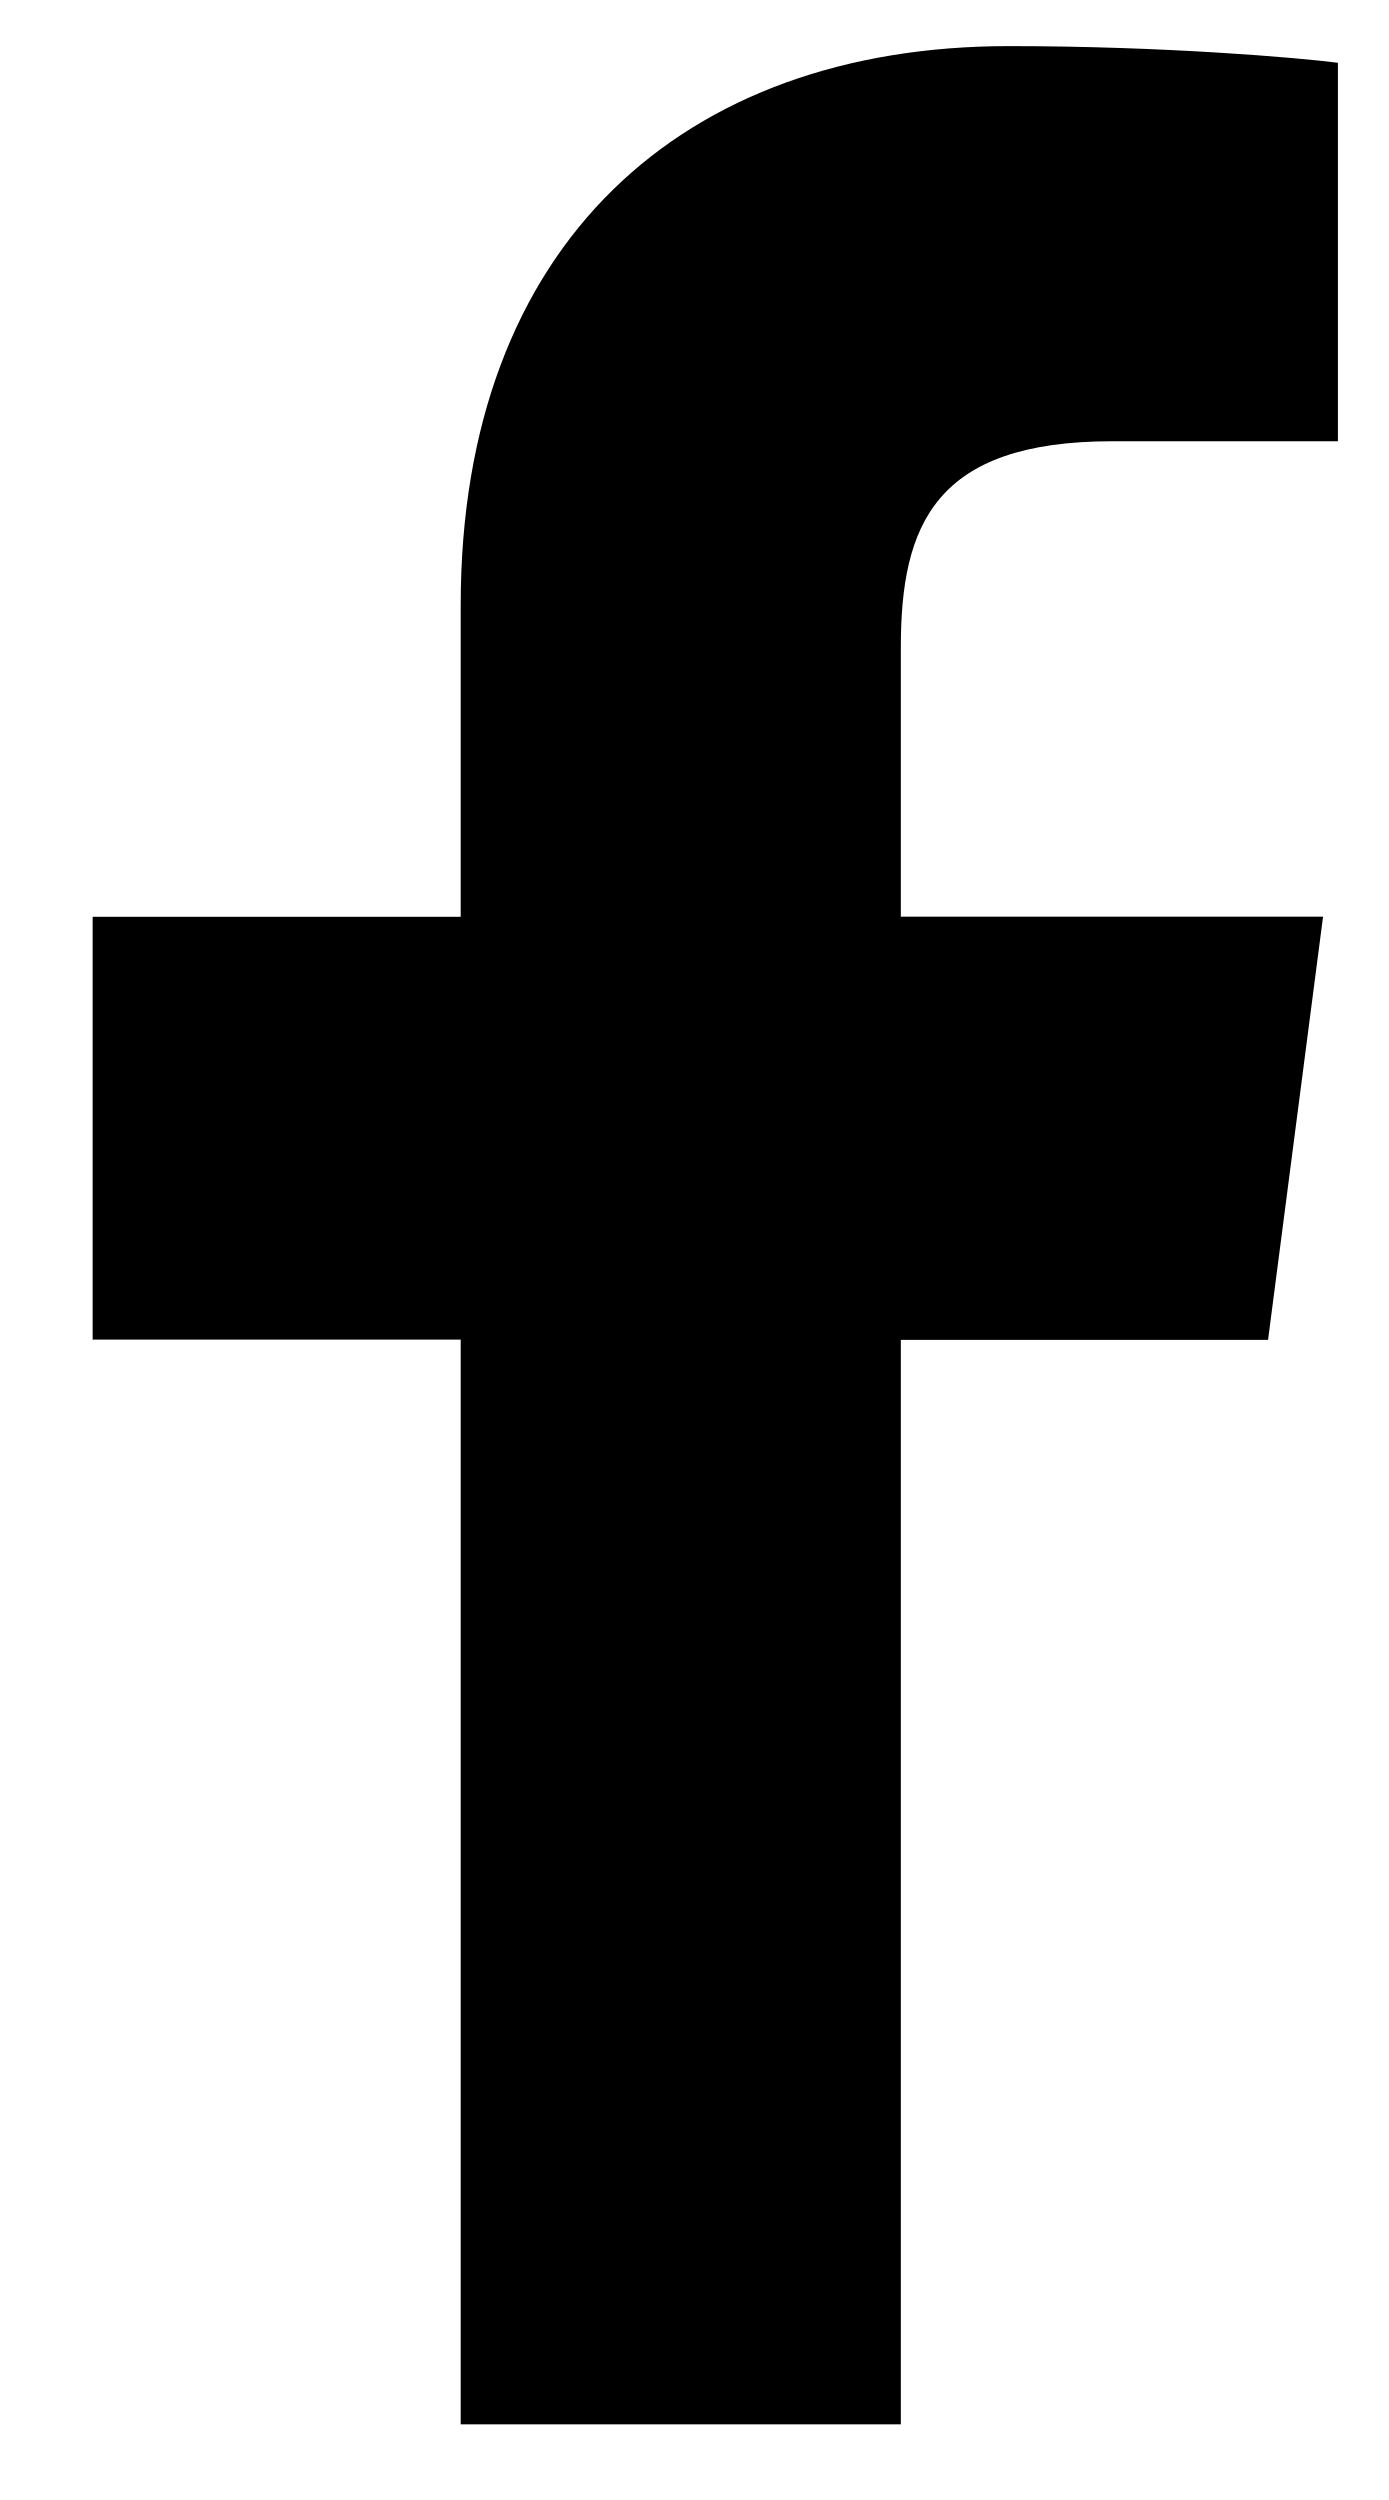
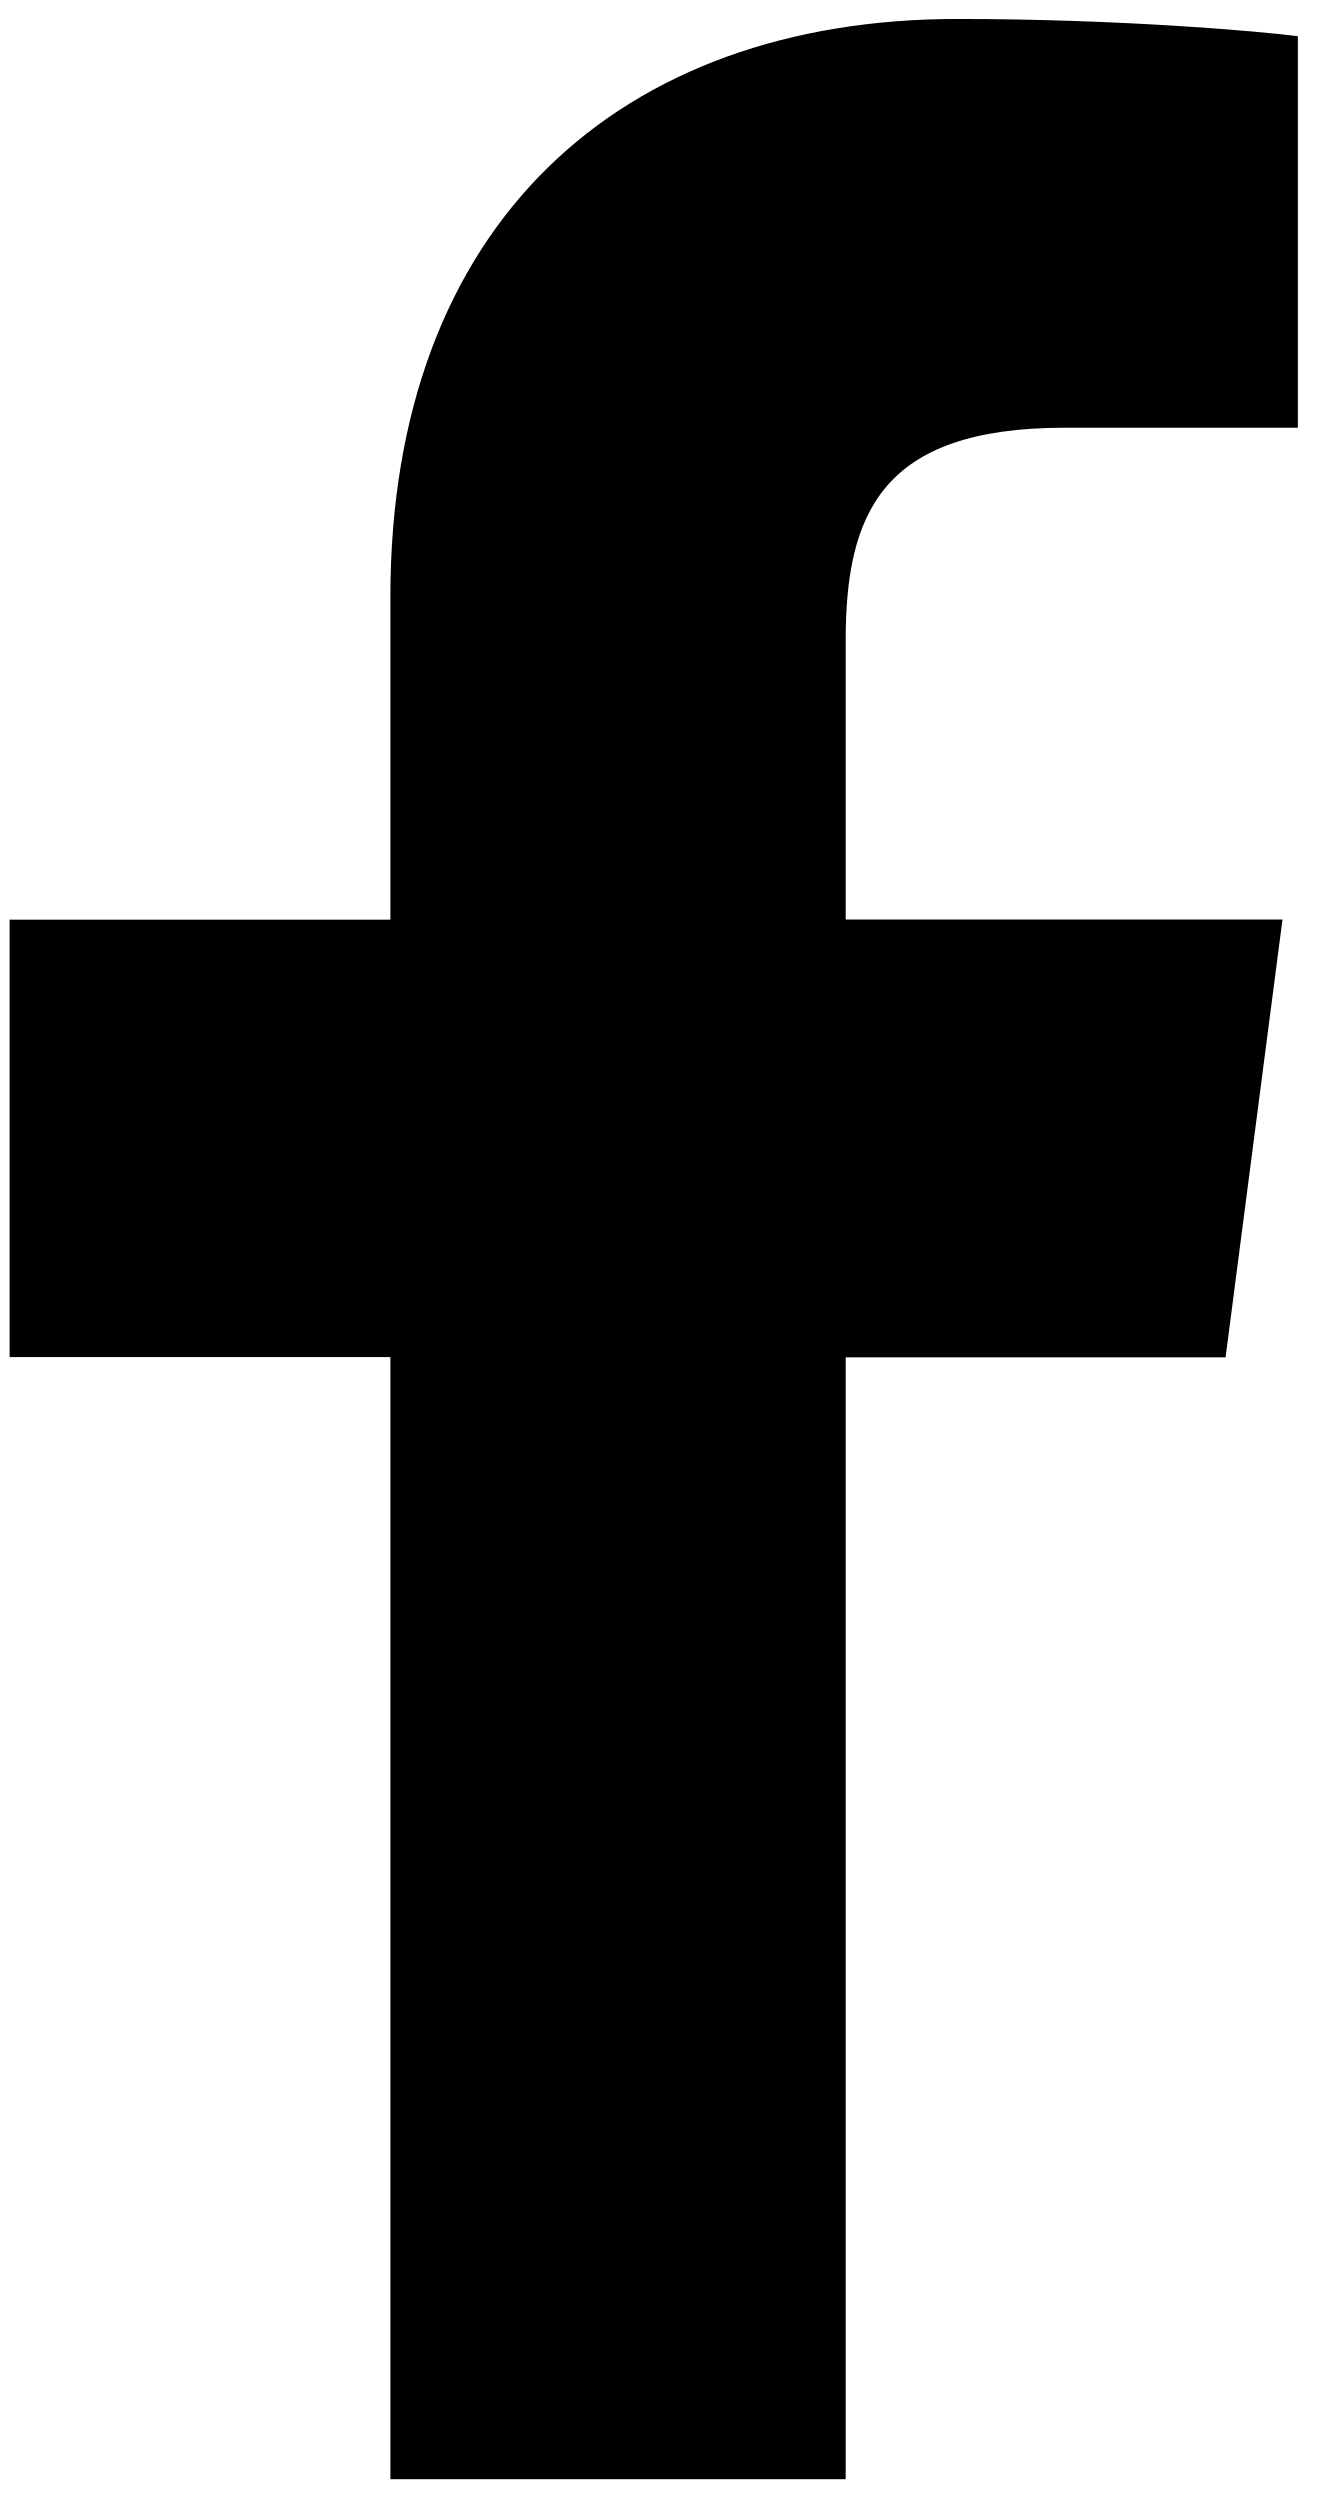
- <svg xmlns="http://www.w3.org/2000/svg" width="10" height="18" viewBox="0 0 10 18">
-   <path d="M6.486 17.457v-7.81H9.13L9.526 6.6h-3.04V4.66c0-.883.247-1.483 1.522-1.483h1.625V.452c-.28-.036-1.246-.12-2.37-.12-2.342 0-3.946 1.42-3.946 4.024v2.245H.667v3.044h2.65v7.81h3.17" fill="#000" fill-rule="evenodd" />
+ <svg xmlns="http://www.w3.org/2000/svg" width="46" height="87" viewBox="0 0 46 87">
+   <path d="M29.43 86.285v-39.05h13.22L44.63 32h-15.2v-9.7c0-4.415 1.235-7.415 7.61-7.415h8.125V1.26c-1.4-.18-6.23-.6-11.85-.6-11.71 0-19.73 7.1-19.73 20.12v11.225H.335v15.22h13.25v39.05h15.85" fill="#000" fill-rule="evenodd" />
</svg>
